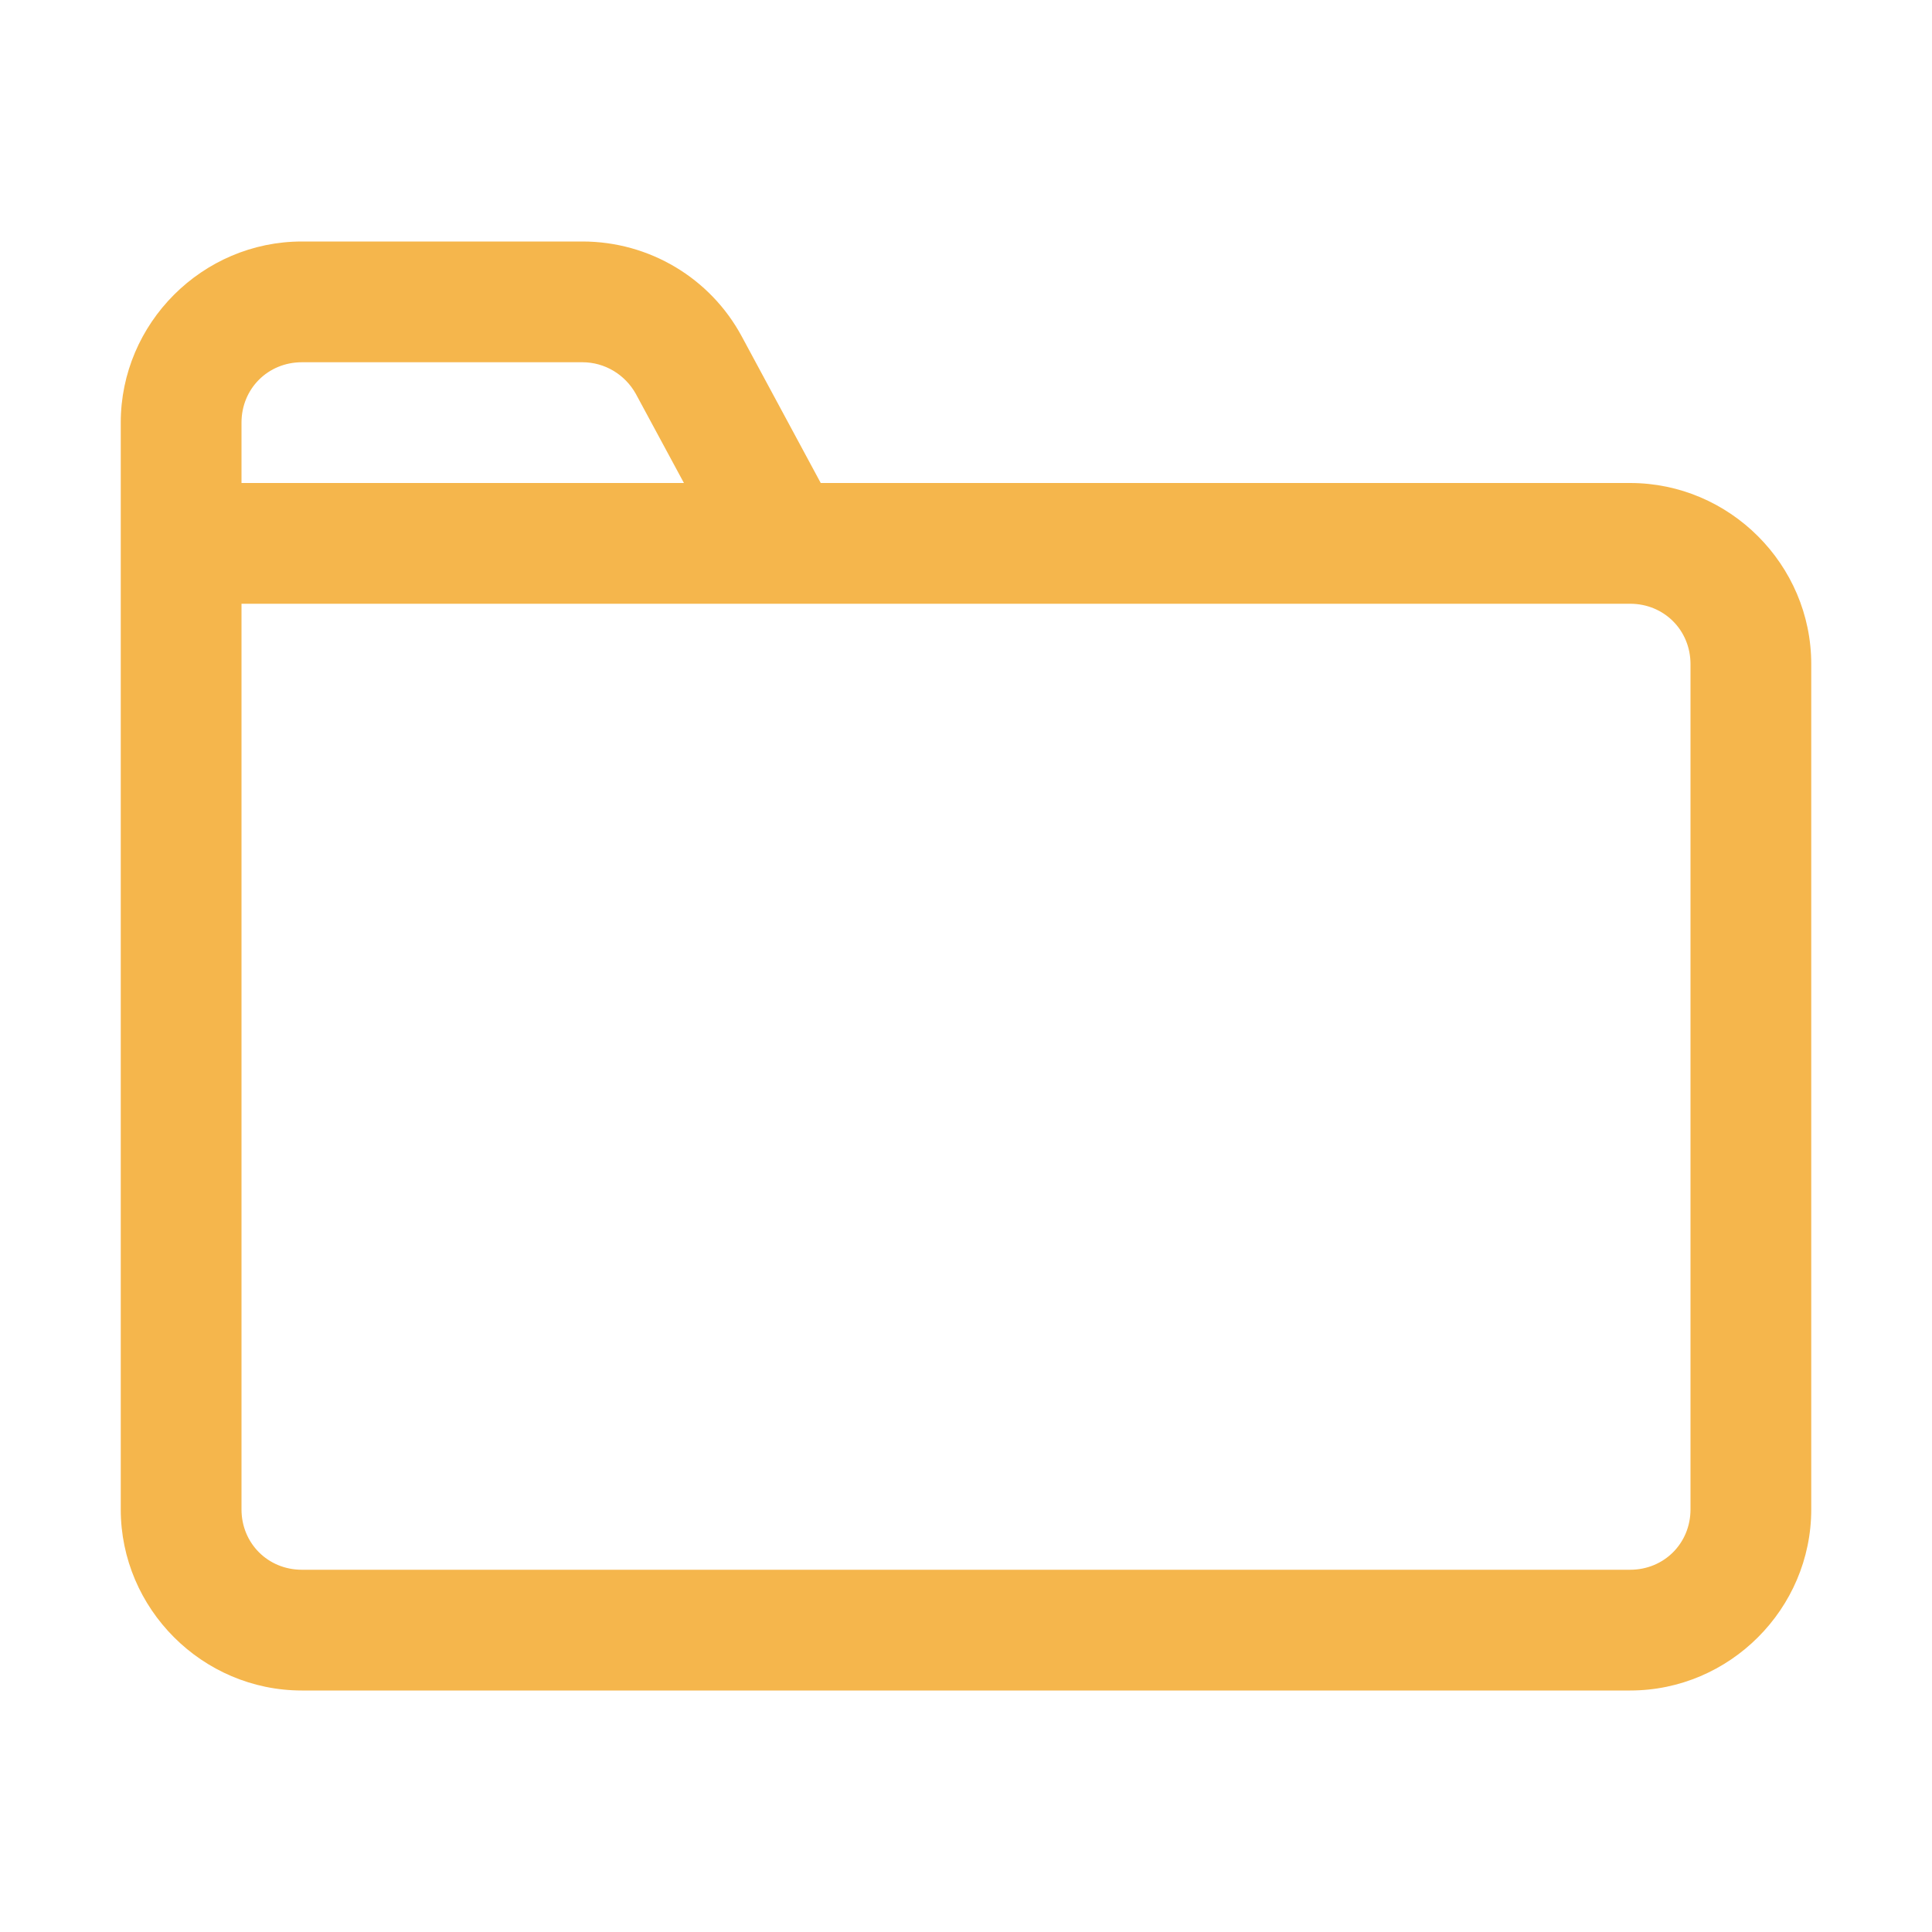
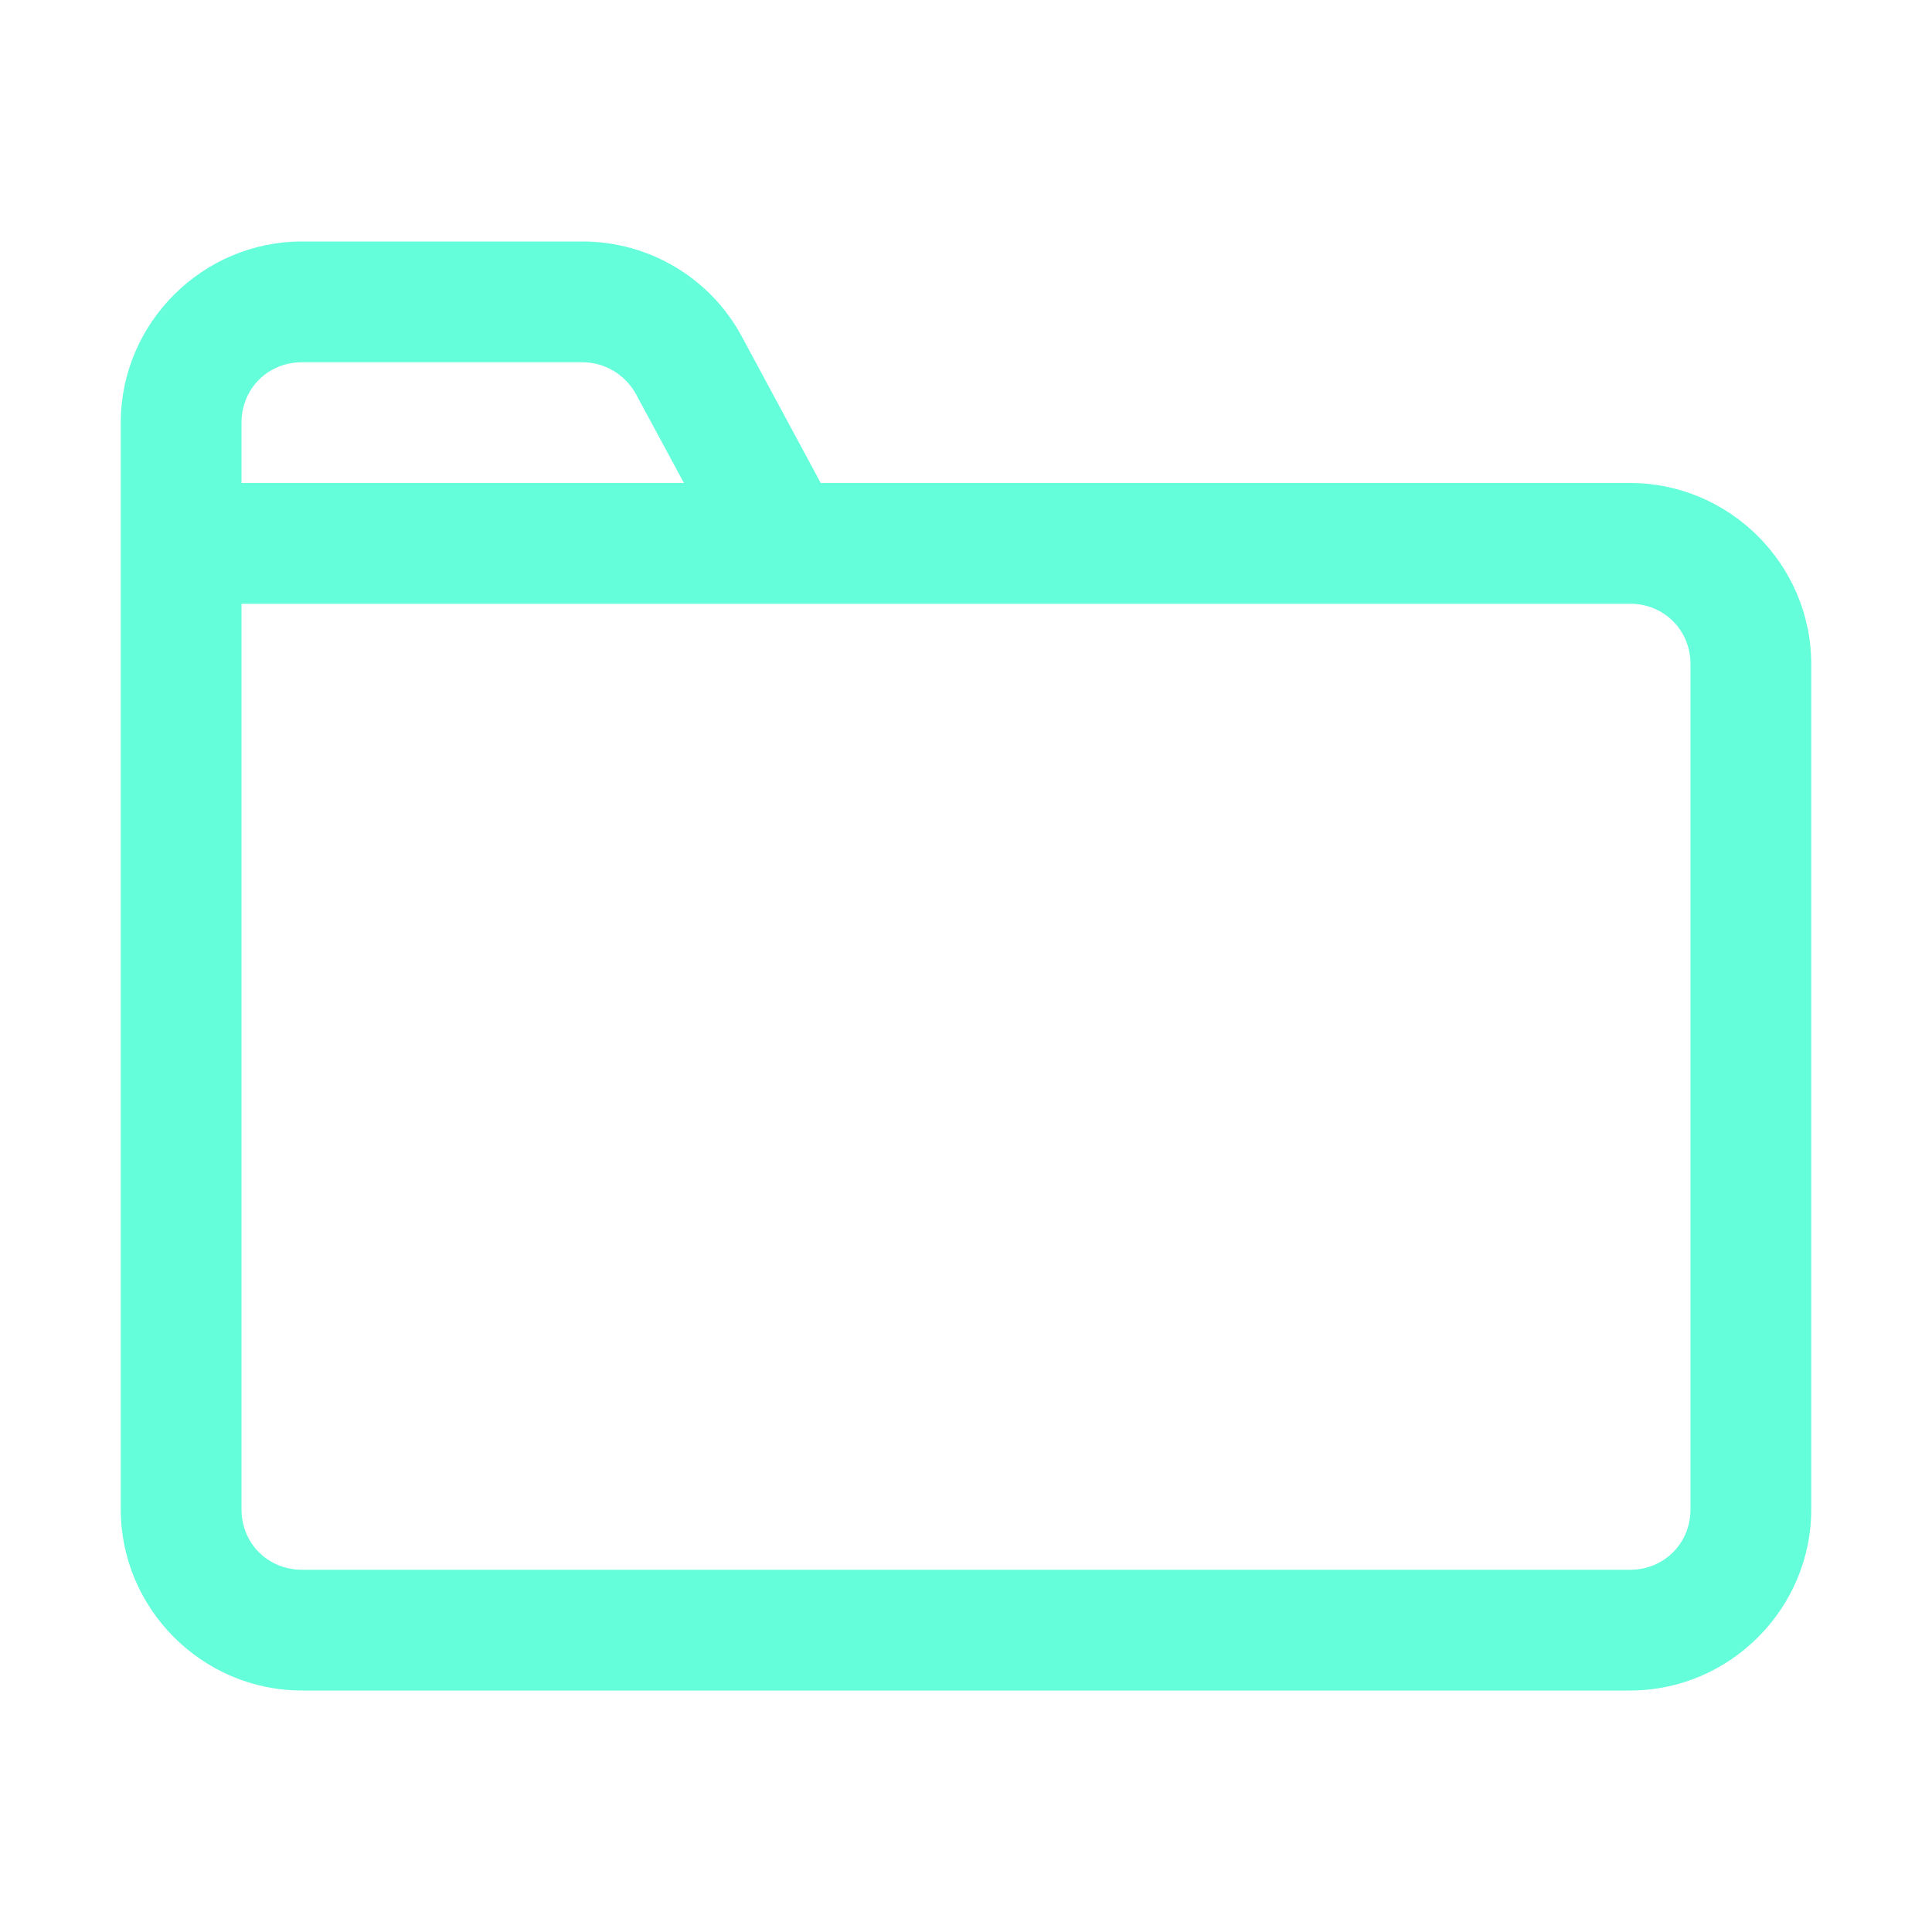
<svg xmlns="http://www.w3.org/2000/svg" viewBox="0 0 32 32" width="32px" height="32px">
  <g id="surface362358">
-     <path style=" stroke:none;fill-rule:nonzero;fill:rgb(96.078%,71.373%,29.804%);fill-opacity:1;" d="M 5 4 C 3.352 4 2 5.352 2 7 L 2 25 C 2 26.648 3.352 28 5 28 L 27 28 C 28.648 28 30 26.648 30 25 L 30 11 C 30 9.352 28.648 8 27 8 L 13.594 8 L 12.289 5.578 C 11.766 4.602 10.75 4 9.648 4 Z M 5 6 L 9.648 6 C 10.016 6 10.352 6.203 10.531 6.523 L 11.328 8 L 4 8 L 4 7 C 4 6.438 4.438 6 5 6 Z M 4 10 L 27 10 C 27.562 10 28 10.438 28 11 L 28 25 C 28 25.562 27.562 26 27 26 L 5 26 C 4.438 26 4 25.562 4 25 Z M 4 10 " />
+     <path style=" stroke:none;fill-rule:nonzero;fill:rgb(39.216%,100%,85.49%);fill-opacity:1;" d="M 5 4 C 3.352 4 2 5.352 2 7 L 2 25 C 2 26.648 3.352 28 5 28 L 27 28 C 28.648 28 30 26.648 30 25 L 30 11 C 30 9.352 28.648 8 27 8 L 13.594 8 L 12.289 5.578 C 11.766 4.602 10.75 4 9.648 4 Z M 5 6 L 9.648 6 C 10.016 6 10.352 6.203 10.531 6.523 L 11.328 8 L 4 8 L 4 7 C 4 6.438 4.438 6 5 6 Z M 4 10 L 27 10 C 27.562 10 28 10.438 28 11 L 28 25 C 28 25.562 27.562 26 27 26 L 5 26 C 4.438 26 4 25.562 4 25 Z M 4 10 " />
  </g>
</svg>
